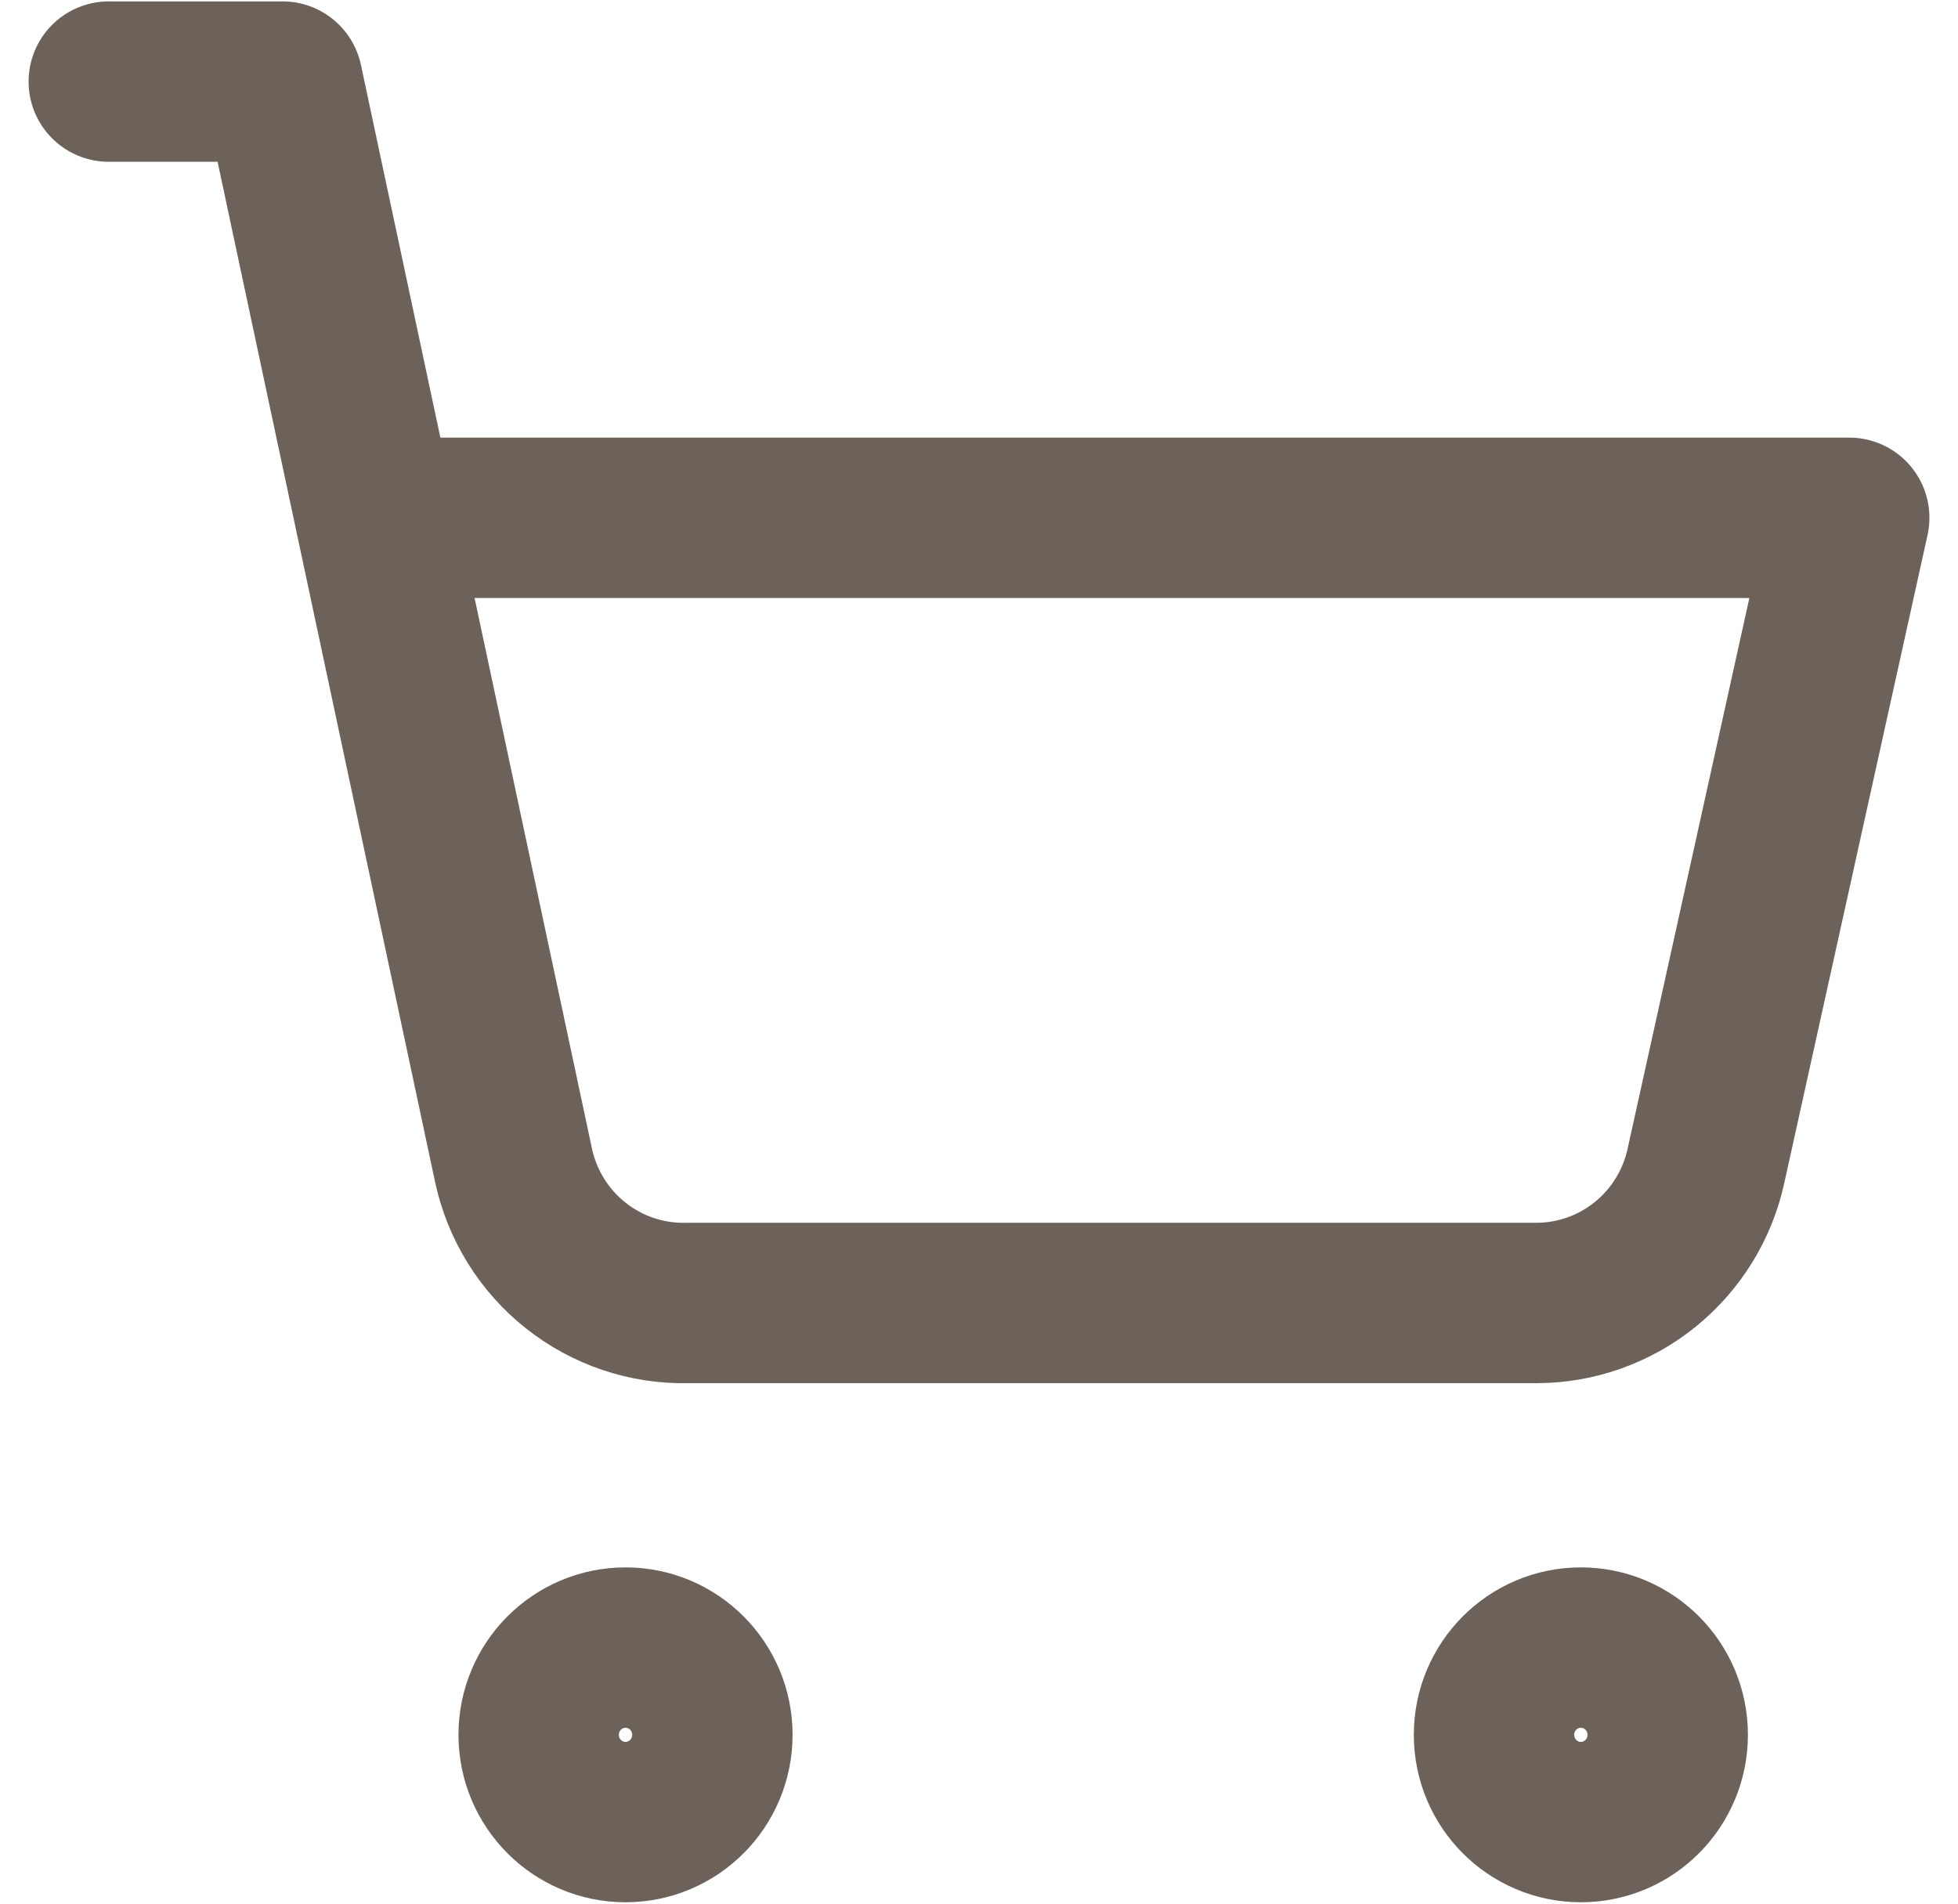
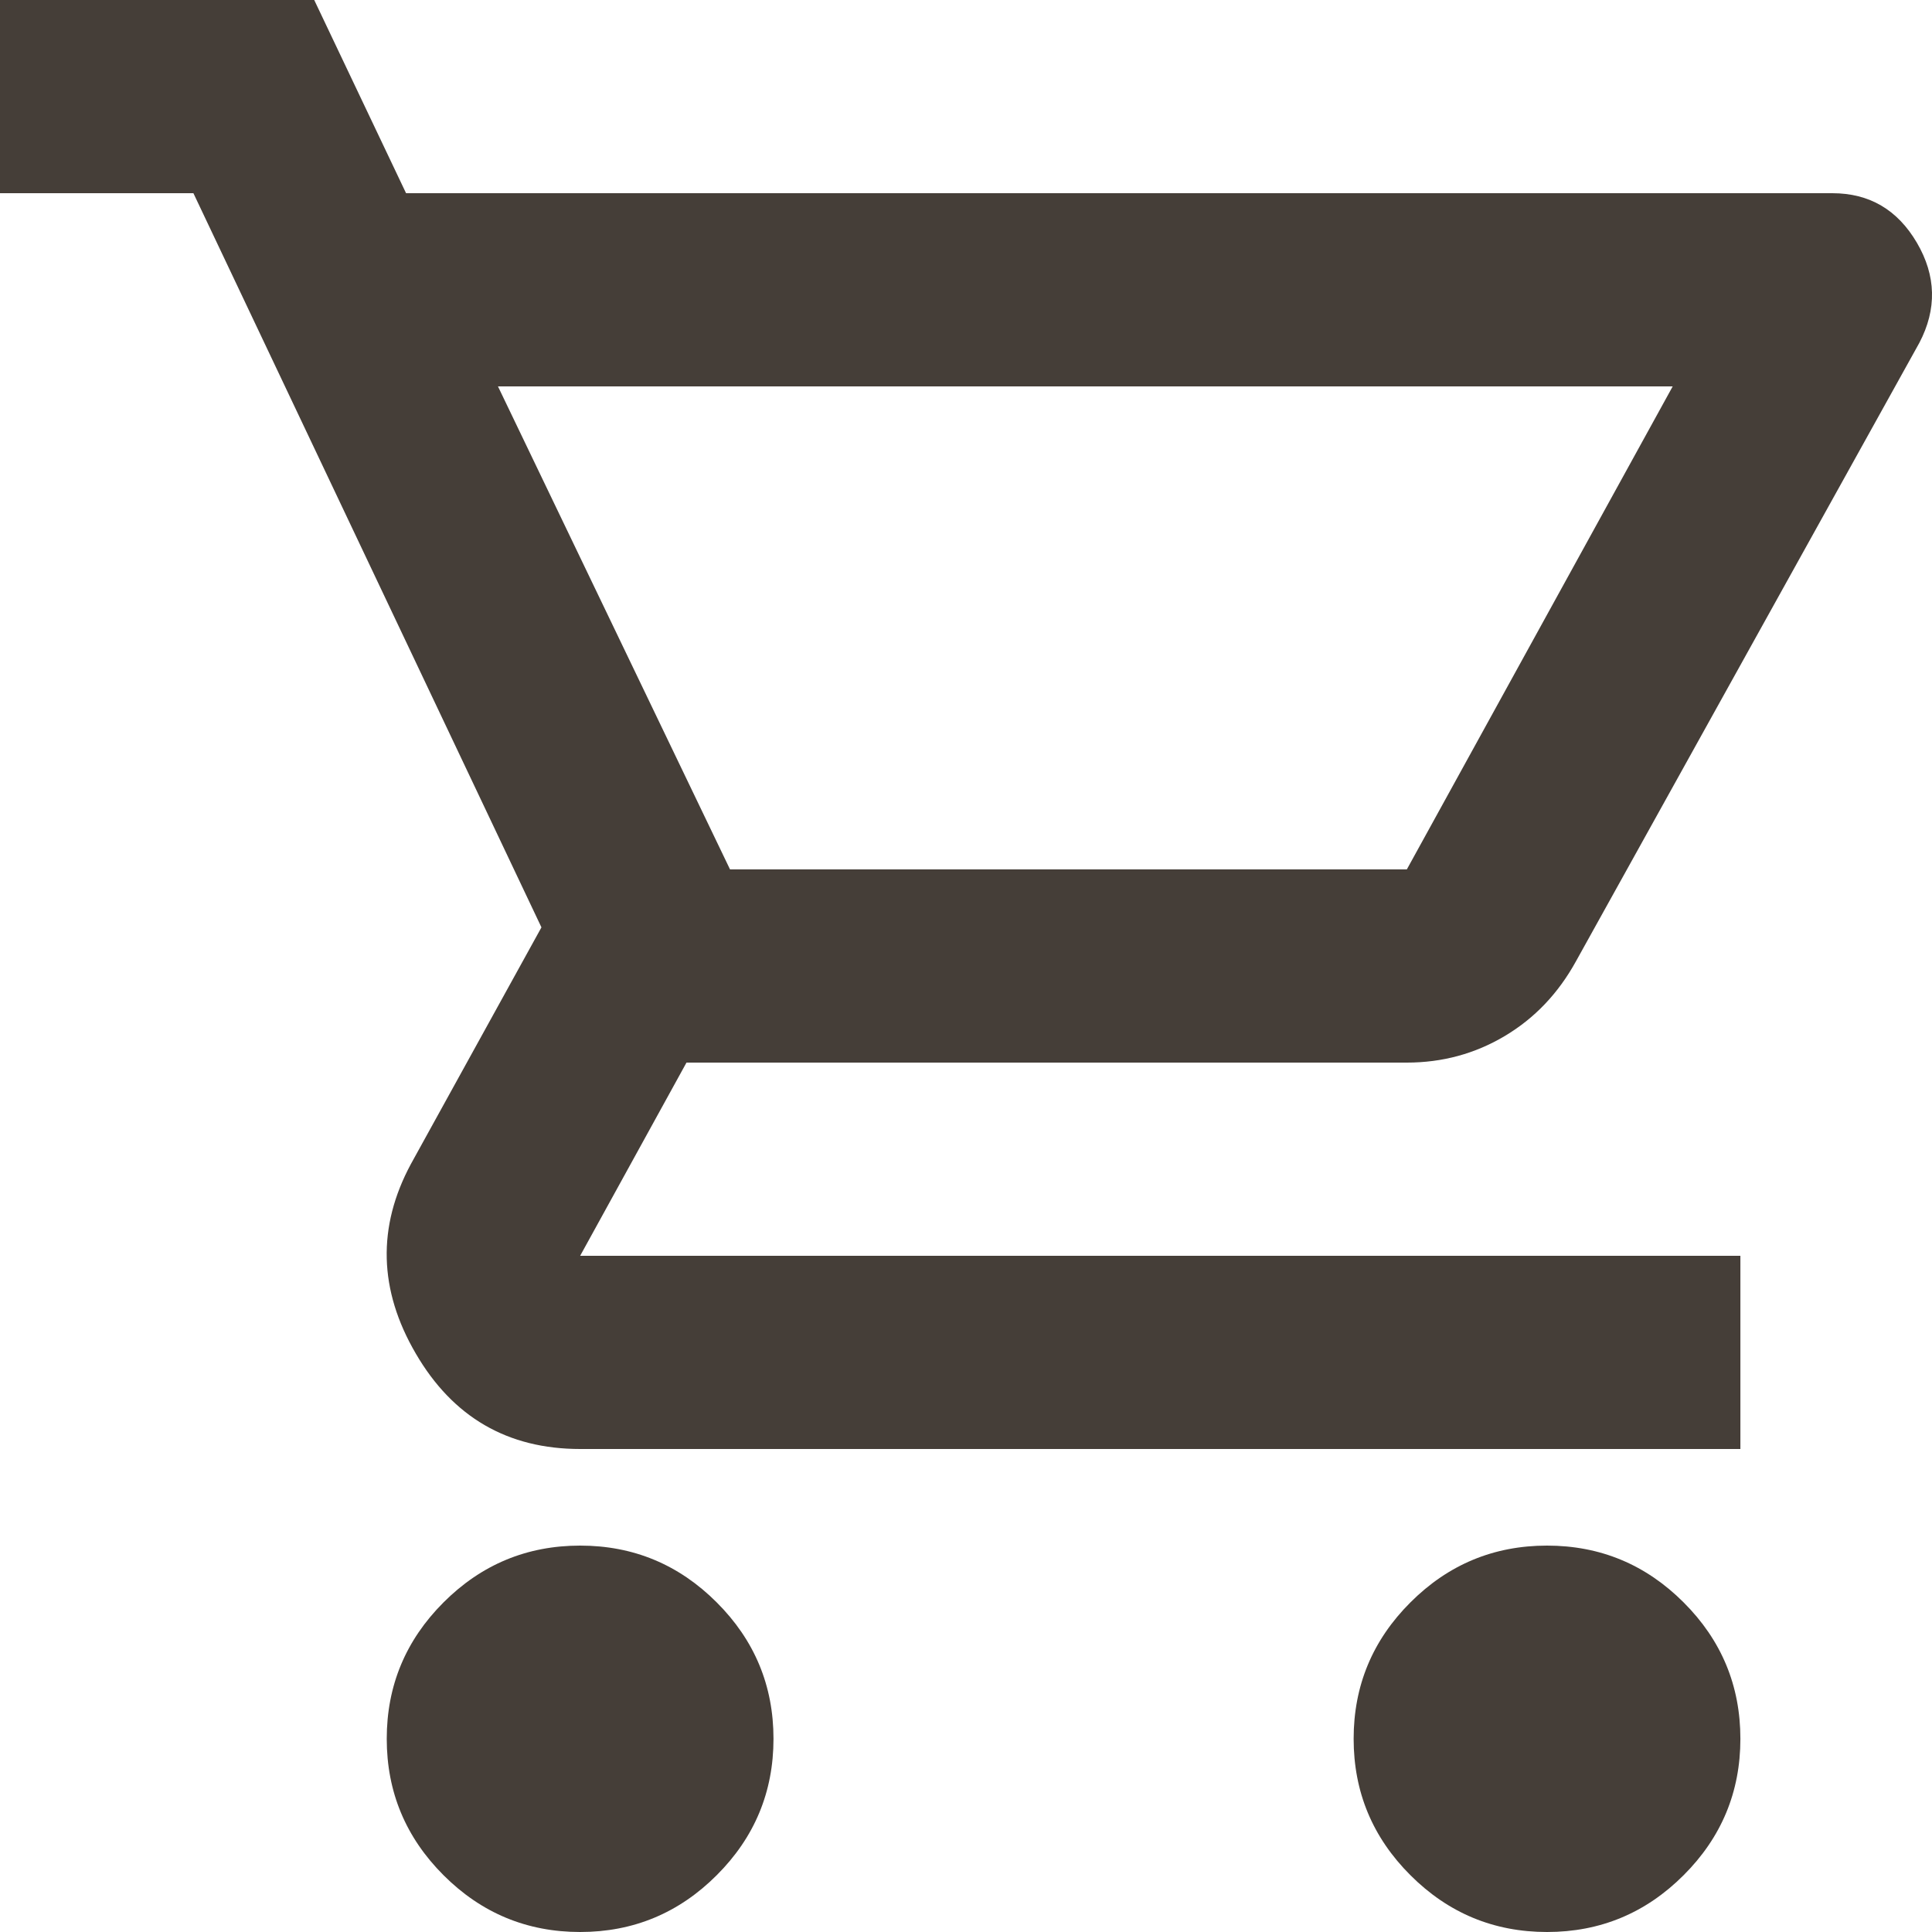
- <svg xmlns="http://www.w3.org/2000/svg" width="36" height="35" viewBox="0 0 36 35" fill="none">
-   <path d="M11.501 33.5C12.383 33.5 13.098 32.782 13.098 31.896C13.098 31.01 12.383 30.292 11.501 30.292C10.619 30.292 9.904 31.01 9.904 31.896C9.904 32.782 10.619 33.5 11.501 33.5Z" stroke="#6D625A" stroke-width="2.949" stroke-linecap="round" stroke-linejoin="round" />
-   <path d="M29.066 33.5C29.948 33.5 30.663 32.782 30.663 31.896C30.663 31.01 29.948 30.292 29.066 30.292C28.184 30.292 27.469 31.01 27.469 31.896C27.469 32.782 28.184 33.5 29.066 33.5Z" stroke="#6D625A" stroke-width="2.949" stroke-linecap="round" stroke-linejoin="round" />
-   <path d="M2 1.5H5.194L9.441 21.422C9.597 22.151 10.001 22.804 10.584 23.266C11.167 23.729 11.892 23.973 12.635 23.956H28.252C28.978 23.955 29.683 23.705 30.249 23.247C30.815 22.789 31.209 22.151 31.365 21.438L34 9.52H6.902" stroke="#6D625A" stroke-width="2.949" stroke-linecap="round" stroke-linejoin="round" />
+ <svg xmlns="http://www.w3.org/2000/svg" width="28" height="28" viewBox="0 0 28 28" fill="none">
+   <path d="M8.408 28C7.637 28 6.977 27.726 6.428 27.177C5.88 26.629 5.605 25.97 5.605 25.2C5.605 24.43 5.88 23.771 6.428 23.223C6.977 22.674 7.637 22.4 8.408 22.4C9.178 22.4 9.838 22.674 10.387 23.223C10.936 23.771 11.21 24.43 11.21 25.2C11.21 25.97 10.936 26.629 10.387 27.177C9.838 27.726 9.178 28 8.408 28ZM22.421 28C21.65 28 20.99 27.726 20.441 27.177C19.892 26.629 19.618 25.97 19.618 25.2C19.618 24.43 19.892 23.771 20.441 23.223C20.99 22.674 21.65 22.4 22.421 22.4C23.191 22.4 23.851 22.674 24.4 23.223C24.949 23.771 25.223 24.43 25.223 25.2C25.223 25.97 24.949 26.629 24.4 27.177C23.851 27.726 23.191 28 22.421 28ZM7.217 5.6L10.58 12.6H20.389L24.242 5.6H7.217ZM5.885 2.8H26.555C27.092 2.8 27.5 3.039 27.781 3.518C28.061 3.996 28.073 4.48 27.816 4.97L22.841 13.93C22.584 14.397 22.24 14.758 21.808 15.015C21.376 15.272 20.903 15.4 20.389 15.4H9.949L8.408 18.2H25.223V21H8.408C7.357 21 6.563 20.539 6.026 19.617C5.488 18.696 5.465 17.78 5.955 16.87L7.847 13.44L2.803 2.8H0V0H4.554L5.885 2.8Z" fill="#453E38" />
</svg>
